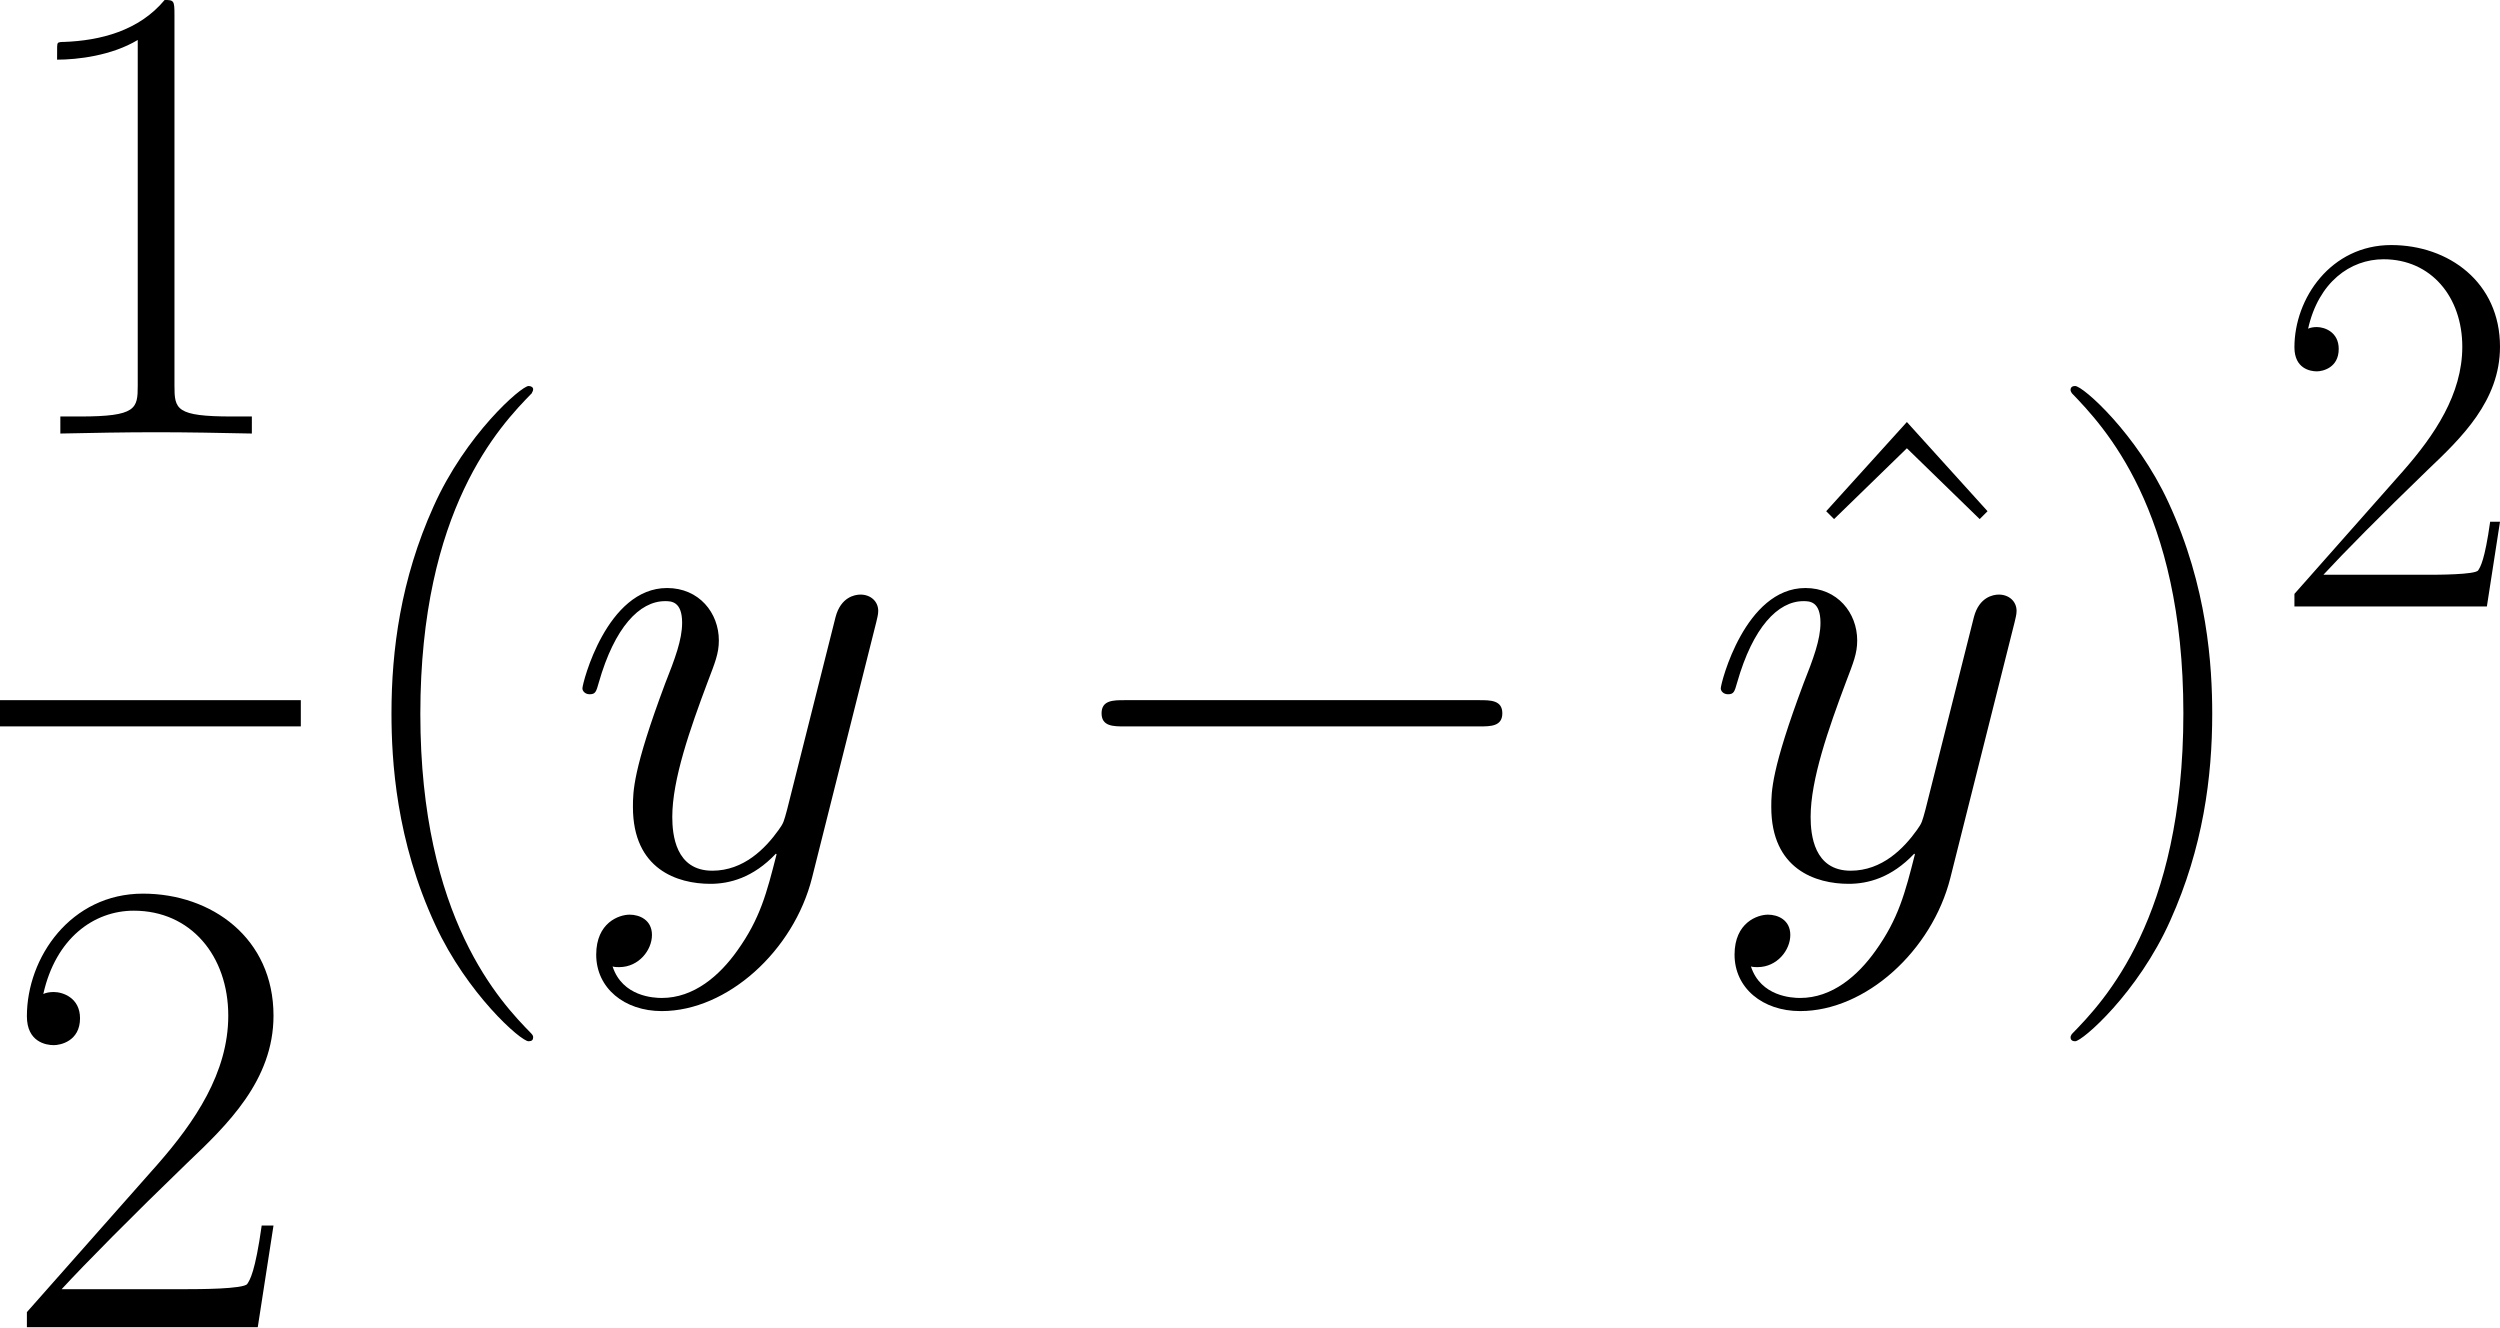
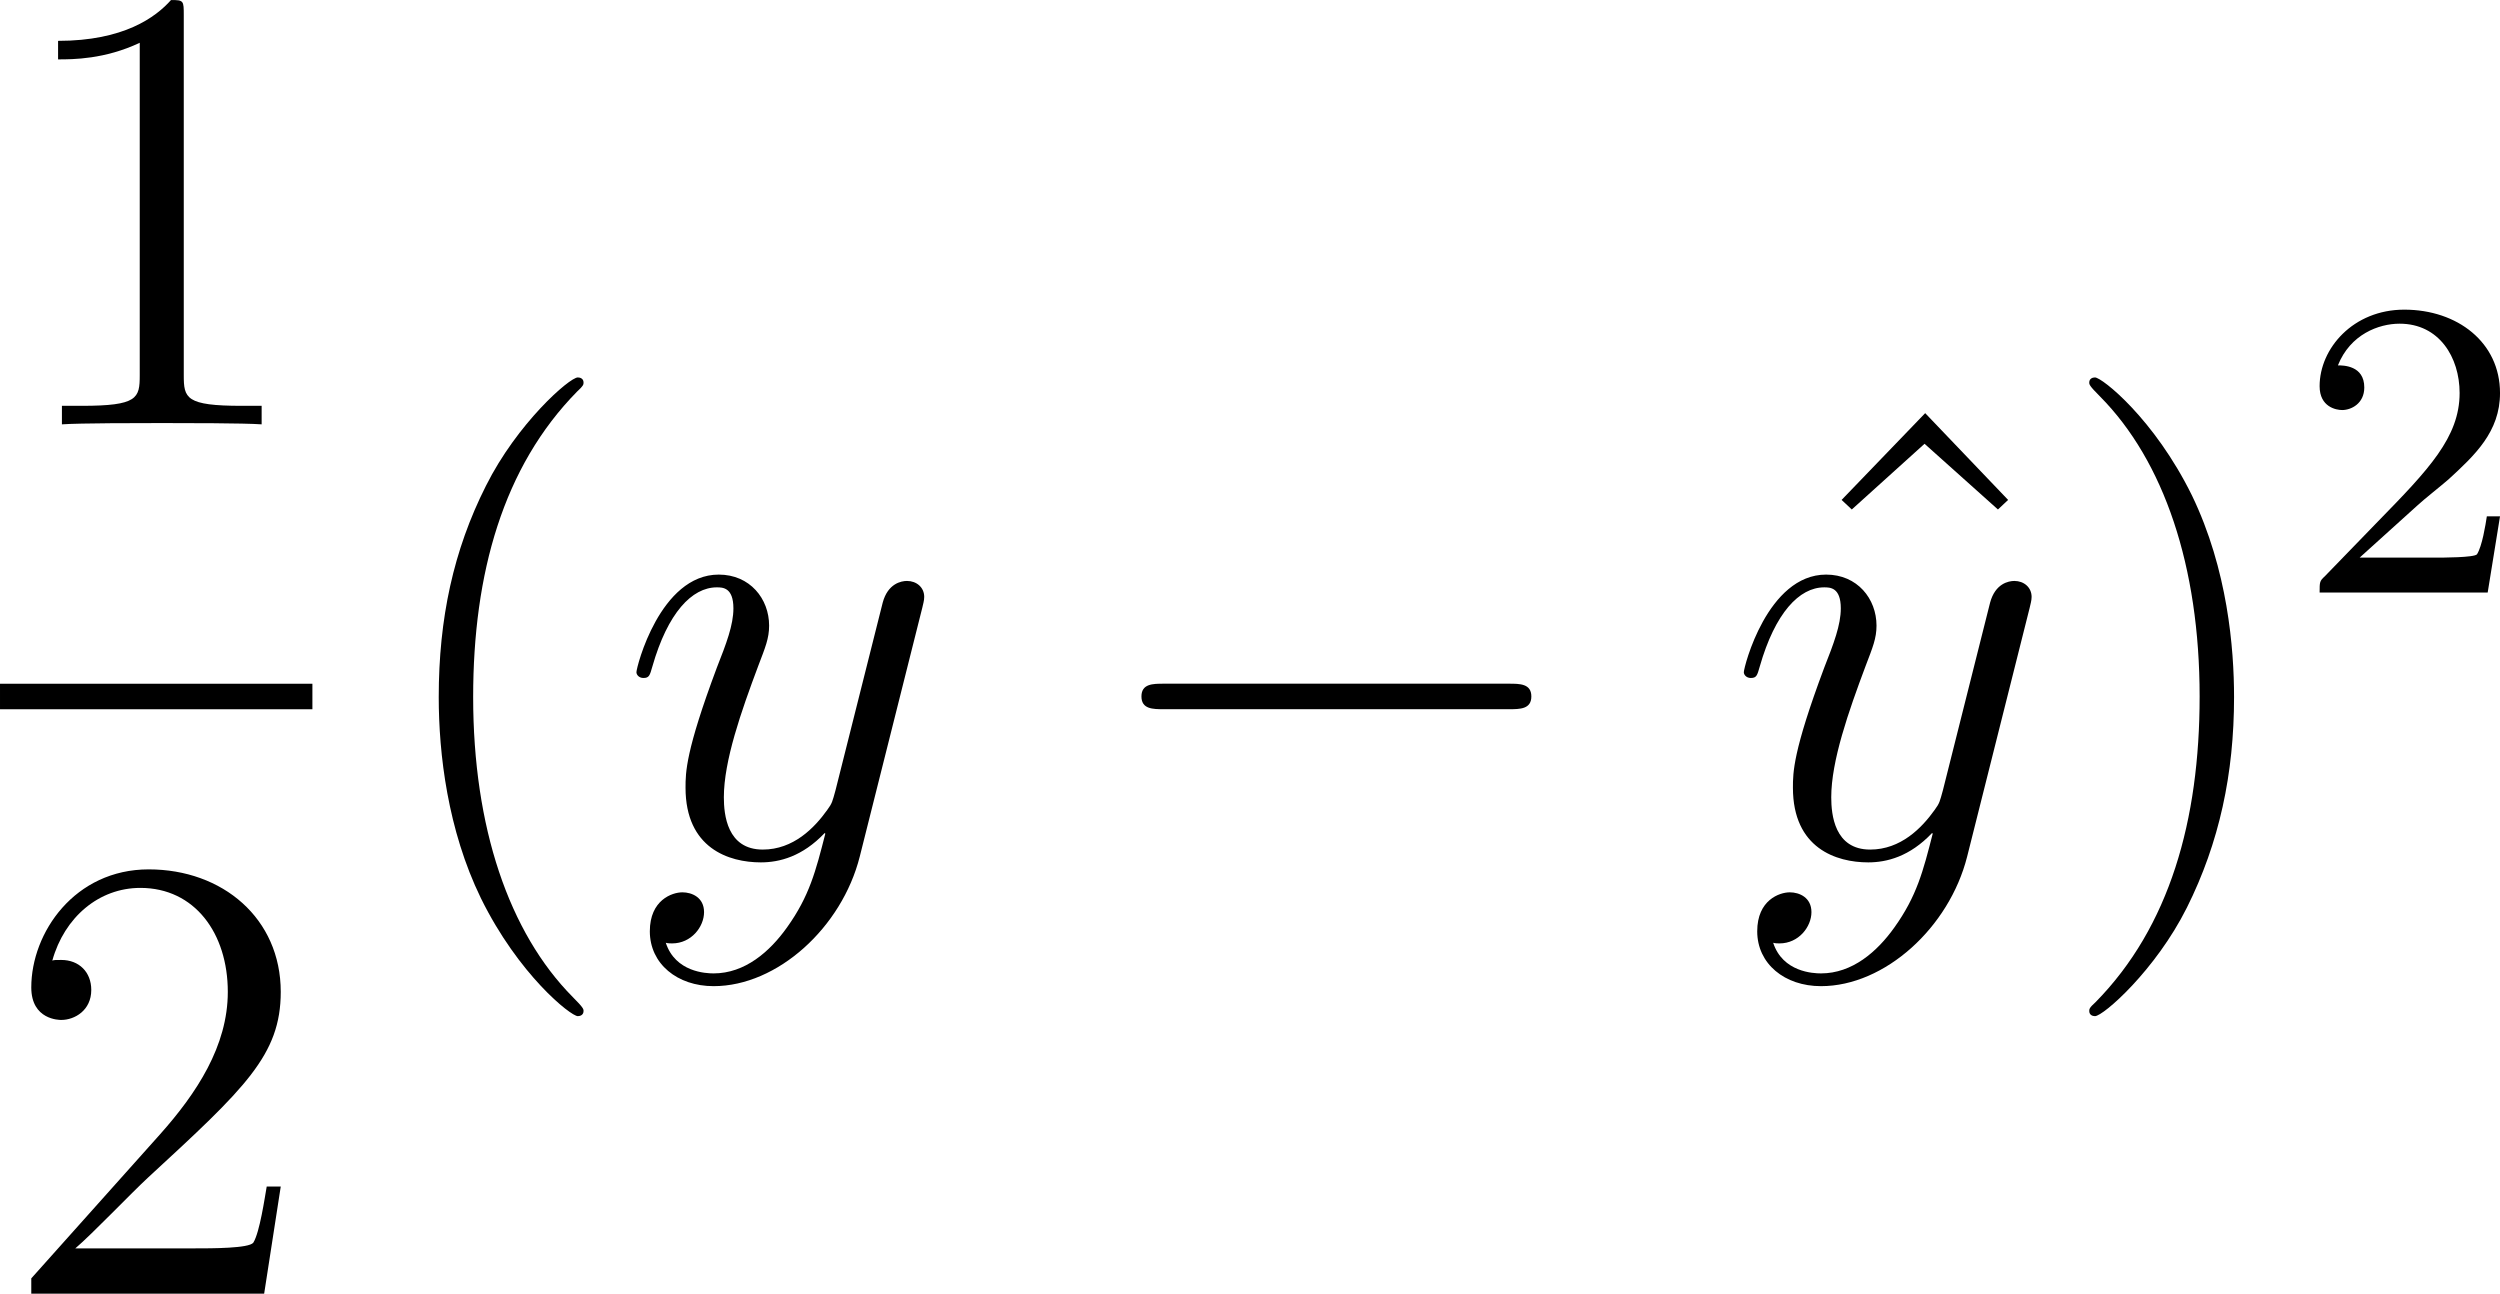
- <svg xmlns="http://www.w3.org/2000/svg" xmlns:xlink="http://www.w3.org/1999/xlink" version="1.1" width="106.759pt" height="56.676pt" viewBox="-.244 -.226 106.759 56.676">
+ <svg xmlns="http://www.w3.org/2000/svg" xmlns:xlink="http://www.w3.org/1999/xlink" version="1.1" width="52.929pt" height="27.39pt" viewBox="-.244 -.227 52.929 27.39">
  <defs>
-     <path id="g2-40" d="M6.323 5.042C6.323 5.021 6.323 4.98 6.261 4.918C5.31 3.947 2.769 1.302 2.769-5.145S5.269-14.216 6.281-15.249C6.281-15.27 6.323-15.311 6.323-15.373S6.261-15.476 6.178-15.476C5.951-15.476 4.194-13.947 3.182-11.674C2.149-9.381 1.86-7.149 1.86-5.166C1.86-3.678 2.004-1.157 3.244 1.508C4.236 3.657 5.93 5.166 6.178 5.166C6.281 5.166 6.323 5.124 6.323 5.042Z" />
-     <path id="g2-41" d="M5.434-5.145C5.434-6.633 5.29-9.153 4.05-11.819C3.058-13.968 1.364-15.476 1.116-15.476C1.054-15.476 .971-15.456 .971-15.352C.971-15.311 .992-15.29 1.012-15.249C2.004-14.216 4.525-11.592 4.525-5.166C4.525 1.281 2.025 3.905 1.012 4.938C.992 4.98 .971 5 .971 5.042C.971 5.145 1.054 5.166 1.116 5.166C1.343 5.166 3.099 3.637 4.112 1.364C5.145-.93 5.434-3.161 5.434-5.145Z" />
-     <path id="g2-49" d="M5.496-13.203C5.496-13.637 5.476-13.658 5.186-13.658C4.38-12.687 3.161-12.377 2.004-12.336C1.942-12.336 1.839-12.336 1.818-12.294S1.798-12.212 1.798-11.778C2.438-11.778 3.513-11.902 4.339-12.398V-1.508C4.339-.785 4.298-.537 2.521-.537H1.901V0C2.893-.021 3.926-.041 4.918-.041S6.943-.021 7.934 0V-.537H7.315C5.538-.537 5.496-.765 5.496-1.508V-13.203Z" />
-     <path id="g2-50" d="M8.616-3.203H8.244C8.038-1.736 7.872-1.488 7.79-1.364C7.686-1.198 6.199-1.198 5.909-1.198H1.942C2.686-2.004 4.133-3.471 5.889-5.166C7.149-6.364 8.616-7.769 8.616-9.815C8.616-12.253 6.674-13.658 4.504-13.658C2.232-13.658 .847-11.654 .847-9.794C.847-8.988 1.446-8.885 1.694-8.885C1.901-8.885 2.521-9.009 2.521-9.732C2.521-10.373 1.984-10.559 1.694-10.559C1.57-10.559 1.446-10.538 1.364-10.497C1.756-12.253 2.955-13.121 4.215-13.121C6.013-13.121 7.191-11.695 7.191-9.815C7.191-8.017 6.137-6.467 4.959-5.124L.847-.475V0H8.12L8.616-3.203Z" />
-     <path id="g2-94" d="M4.732-14.34L2.19-11.53L2.438-11.282L4.732-13.513L7.025-11.282L7.273-11.53L4.732-14.34Z" />
-     <path id="g0-0" d="M16.335-5.701C16.756-5.701 17.202-5.701 17.202-6.197S16.756-6.693 16.335-6.693H2.925C2.503-6.693 2.057-6.693 2.057-6.197S2.503-5.701 2.925-5.701H16.335Z" />
-     <path id="g1-121" d="M6.519 2.776C5.85 3.718 4.883 4.561 3.668 4.561C3.371 4.561 2.181 4.511 1.809 3.371C1.884 3.396 2.008 3.396 2.057 3.396C2.801 3.396 3.297 2.751 3.297 2.181S2.826 1.413 2.454 1.413C2.057 1.413 1.19 1.71 1.19 2.925C1.19 4.189 2.256 5.057 3.668 5.057C6.147 5.057 8.651 2.776 9.345 .025L11.774-9.642C11.799-9.766 11.848-9.915 11.848-10.064C11.848-10.435 11.551-10.683 11.179-10.683C10.956-10.683 10.435-10.584 10.237-9.84L8.403-2.553C8.279-2.107 8.279-2.057 8.081-1.785C7.585-1.091 6.767-.248 5.577-.248C4.189-.248 4.065-1.611 4.065-2.28C4.065-3.693 4.734-5.602 5.404-7.387C5.676-8.105 5.825-8.452 5.825-8.948C5.825-9.989 5.081-10.931 3.867-10.931C1.586-10.931 .669-7.337 .669-7.139C.669-7.04 .768-6.916 .942-6.916C1.165-6.916 1.19-7.015 1.289-7.362C1.884-9.444 2.826-10.435 3.792-10.435C4.016-10.435 4.437-10.435 4.437-9.617C4.437-8.973 4.164-8.254 3.792-7.312C2.578-4.065 2.578-3.247 2.578-2.652C2.578-.297 4.263 .248 5.503 .248C6.222 .248 7.114 .025 7.981-.892L8.006-.868C7.634 .595 7.387 1.562 6.519 2.776Z" />
-     <use id="g3-40" xlink:href="#g2-40" transform="scale(1.199614)" />
-     <use id="g3-41" xlink:href="#g2-41" transform="scale(1.199614)" />
-     <use id="g3-49" xlink:href="#g2-49" transform="scale(1.199614)" />
-     <use id="g3-50" xlink:href="#g2-50" transform="scale(1.199614)" />
-     <use id="g3-94" xlink:href="#g2-94" transform="scale(1.199614)" />
+     <path id="g0-0" d="M7.878-2.75C8.082-2.75 8.297-2.75 8.297-2.989S8.082-3.228 7.878-3.228H1.411C1.207-3.228 .992-3.228 .992-2.989S1.207-2.75 1.411-2.75H7.878Z" />
+     <path id="g1-121" d="M3.144 1.339C2.821 1.793 2.355 2.2 1.769 2.2C1.626 2.2 1.052 2.176 .873 1.626C.909 1.638 .968 1.638 .992 1.638C1.351 1.638 1.59 1.327 1.59 1.052S1.363 .681 1.184 .681C.992 .681 .574 .825 .574 1.411C.574 2.02 1.088 2.439 1.769 2.439C2.965 2.439 4.172 1.339 4.507 .012L5.679-4.651C5.691-4.71 5.715-4.782 5.715-4.854C5.715-5.033 5.571-5.153 5.392-5.153C5.284-5.153 5.033-5.105 4.937-4.746L4.053-1.231C3.993-1.016 3.993-.992 3.897-.861C3.658-.526 3.264-.12 2.69-.12C2.02-.12 1.961-.777 1.961-1.1C1.961-1.781 2.283-2.702 2.606-3.563C2.738-3.909 2.809-4.077 2.809-4.316C2.809-4.818 2.451-5.272 1.865-5.272C.765-5.272 .323-3.539 .323-3.443C.323-3.395 .371-3.335 .454-3.335C.562-3.335 .574-3.383 .622-3.551C.909-4.555 1.363-5.033 1.829-5.033C1.937-5.033 2.14-5.033 2.14-4.639C2.14-4.328 2.008-3.981 1.829-3.527C1.243-1.961 1.243-1.566 1.243-1.279C1.243-.143 2.056 .12 2.654 .12C3.001 .12 3.431 .012 3.85-.43L3.862-.418C3.682 .287 3.563 .753 3.144 1.339Z" />
+     <path id="g2-50" d="M2.248-1.626C2.375-1.745 2.71-2.008 2.837-2.12C3.332-2.574 3.802-3.013 3.802-3.738C3.802-4.686 3.005-5.3 2.008-5.3C1.052-5.3 .422-4.575 .422-3.866C.422-3.475 .733-3.419 .845-3.419C1.012-3.419 1.259-3.539 1.259-3.842C1.259-4.256 .861-4.256 .765-4.256C.996-4.838 1.53-5.037 1.921-5.037C2.662-5.037 3.045-4.407 3.045-3.738C3.045-2.909 2.463-2.303 1.522-1.339L.518-.303C.422-.215 .422-.199 .422 0H3.571L3.802-1.427H3.555C3.531-1.267 3.467-.869 3.371-.717C3.324-.654 2.718-.654 2.59-.654H1.172L2.248-1.626Z" />
+     <path id="g3-40" d="M3.885 2.905C3.885 2.869 3.885 2.845 3.682 2.642C2.487 1.435 1.817-.538 1.817-2.977C1.817-5.296 2.379-7.293 3.766-8.703C3.885-8.811 3.885-8.835 3.885-8.871C3.885-8.942 3.826-8.966 3.778-8.966C3.622-8.966 2.642-8.106 2.056-6.934C1.447-5.727 1.172-4.447 1.172-2.977C1.172-1.913 1.339-.49 1.961 .789C2.666 2.224 3.646 3.001 3.778 3.001C3.826 3.001 3.885 2.977 3.885 2.905Z" />
+     <path id="g3-41" d="M3.371-2.977C3.371-3.885 3.252-5.368 2.582-6.755C1.877-8.189 .897-8.966 .765-8.966C.717-8.966 .658-8.942 .658-8.871C.658-8.835 .658-8.811 .861-8.608C2.056-7.4 2.726-5.428 2.726-2.989C2.726-.669 2.164 1.327 .777 2.738C.658 2.845 .658 2.869 .658 2.905C.658 2.977 .717 3.001 .765 3.001C.921 3.001 1.901 2.14 2.487 .968C3.096-.251 3.371-1.542 3.371-2.977Z" />
+     <path id="g3-49" d="M3.443-7.663C3.443-7.938 3.443-7.95 3.204-7.95C2.917-7.627 2.319-7.185 1.088-7.185V-6.838C1.363-6.838 1.961-6.838 2.618-7.149V-.921C2.618-.49 2.582-.347 1.53-.347H1.16V0C1.482-.024 2.642-.024 3.037-.024S4.579-.024 4.902 0V-.347H4.531C3.479-.347 3.443-.49 3.443-.921V-7.663Z" />
+     <path id="g3-50" d="M5.26-2.008H4.997C4.961-1.805 4.866-1.148 4.746-.956C4.663-.849 3.981-.849 3.622-.849H1.411C1.733-1.124 2.463-1.889 2.774-2.176C4.591-3.85 5.26-4.471 5.26-5.655C5.26-7.03 4.172-7.95 2.786-7.95S.586-6.767 .586-5.738C.586-5.129 1.112-5.129 1.148-5.129C1.399-5.129 1.71-5.308 1.71-5.691C1.71-6.025 1.482-6.253 1.148-6.253C1.04-6.253 1.016-6.253 .98-6.241C1.207-7.054 1.853-7.603 2.63-7.603C3.646-7.603 4.268-6.755 4.268-5.655C4.268-4.639 3.682-3.754 3.001-2.989L.586-.287V0H4.949L5.26-2.008Z" />
+     <path id="g3-94" d="M2.929-8.297L1.363-6.671L1.554-6.492L2.917-7.723L4.292-6.492L4.483-6.671L2.929-8.297Z" />
  </defs>
-   <g id="page1" transform="matrix(1.13 0 0 1.13 -65.34204 -60.55924)">
-     <use x="57.609" y="69.776" xlink:href="#g3-49" />
-     <rect x="57.609" y="79.852" height=".991" width="11.368" />
-     <use x="57.609" y="103.548" xlink:href="#g3-50" />
-     <use x="70.172" y="86.545" xlink:href="#g3-40" />
-     <use x="78.95" y="86.545" xlink:href="#g1-121" />
-     <use x="97.181" y="86.545" xlink:href="#g0-0" />
-     <use x="123.995" y="86.543" xlink:href="#g3-94" />
-     <use x="121.969" y="86.545" xlink:href="#g1-121" />
-     <use x="134.692" y="86.545" xlink:href="#g3-41" />
-     <use x="143.47" y="76.311" xlink:href="#g2-50" />
+   <g id="page1" transform="matrix(1.13 0 0 1.13 -65.34204 -60.74125)">
+     <use x="57.609" y="61.503" xlink:href="#g3-49" />
+     <rect x="57.609" y="66.363" height=".478" width="5.853" />
+     <use x="57.609" y="77.791" xlink:href="#g3-50" />
+     <use x="64.657" y="69.59" xlink:href="#g3-40" />
+     <use x="69.21" y="69.59" xlink:href="#g1-121" />
+     <use x="78.003" y="69.59" xlink:href="#g0-0" />
+     <use x="90.75" y="69.59" xlink:href="#g3-94" />
+     <use x="89.958" y="69.59" xlink:href="#g1-121" />
+     <use x="96.095" y="69.59" xlink:href="#g3-41" />
+     <use x="100.647" y="64.654" xlink:href="#g2-50" />
  </g>
</svg>
